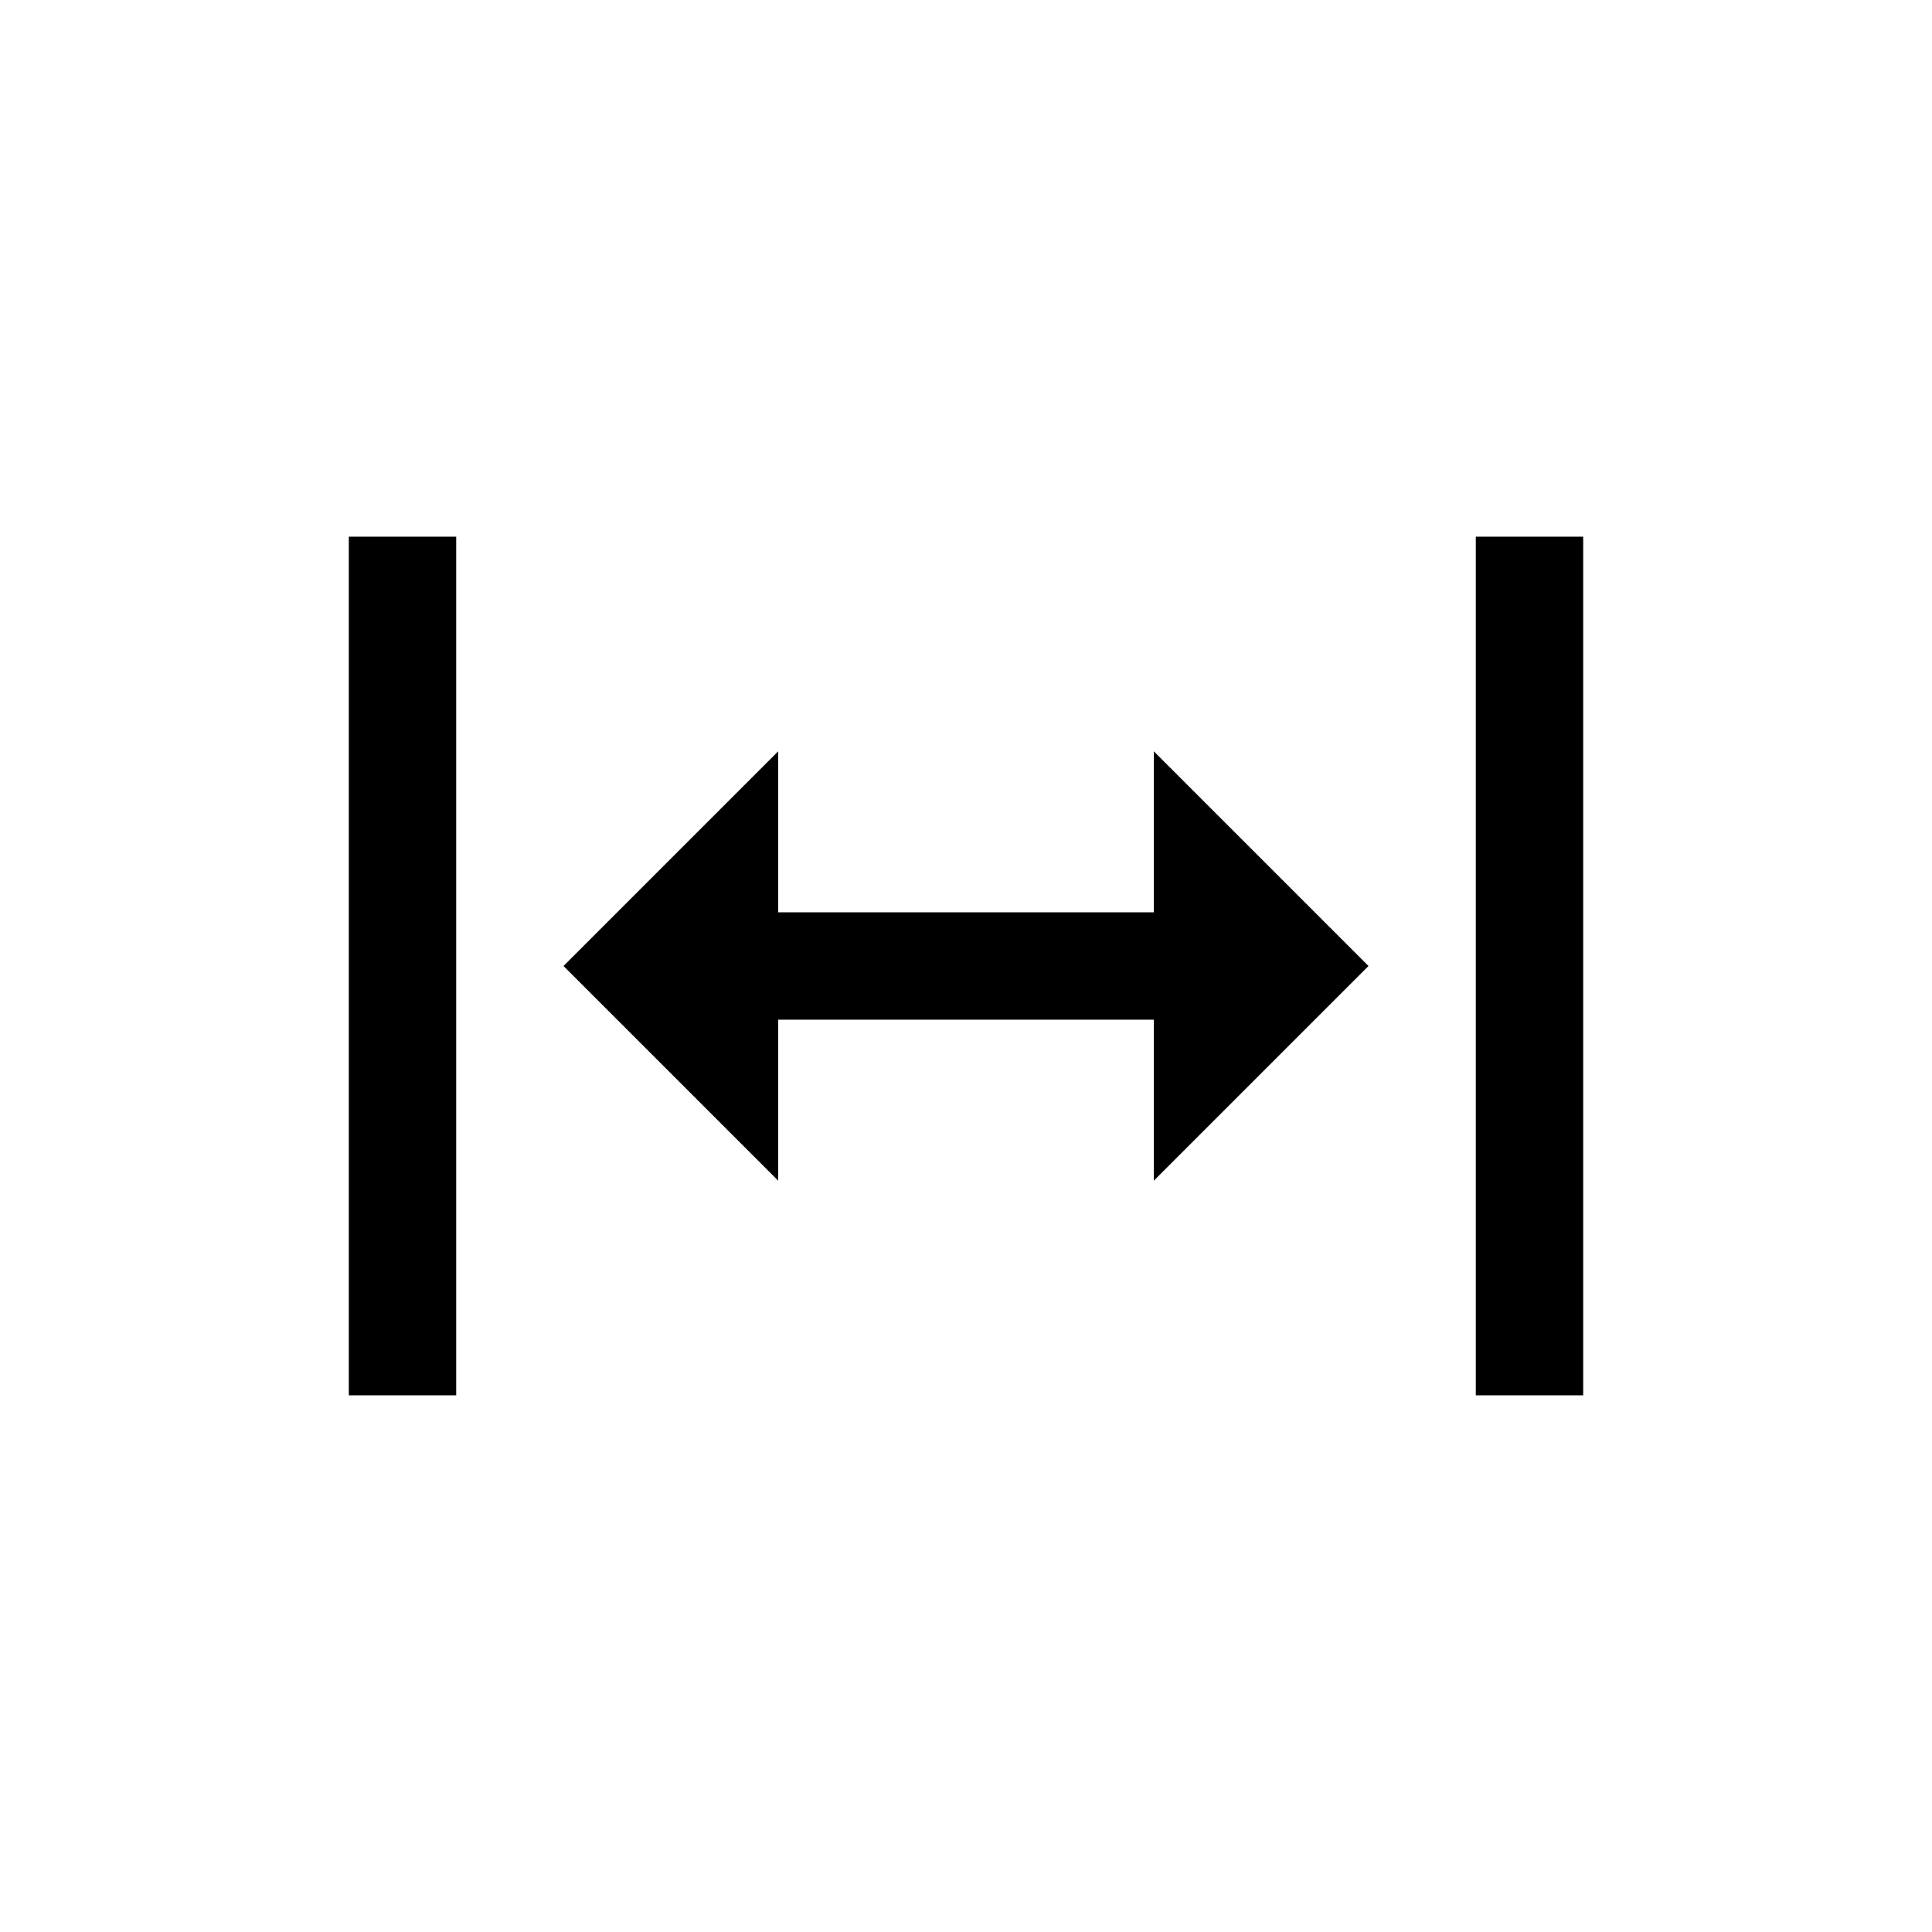
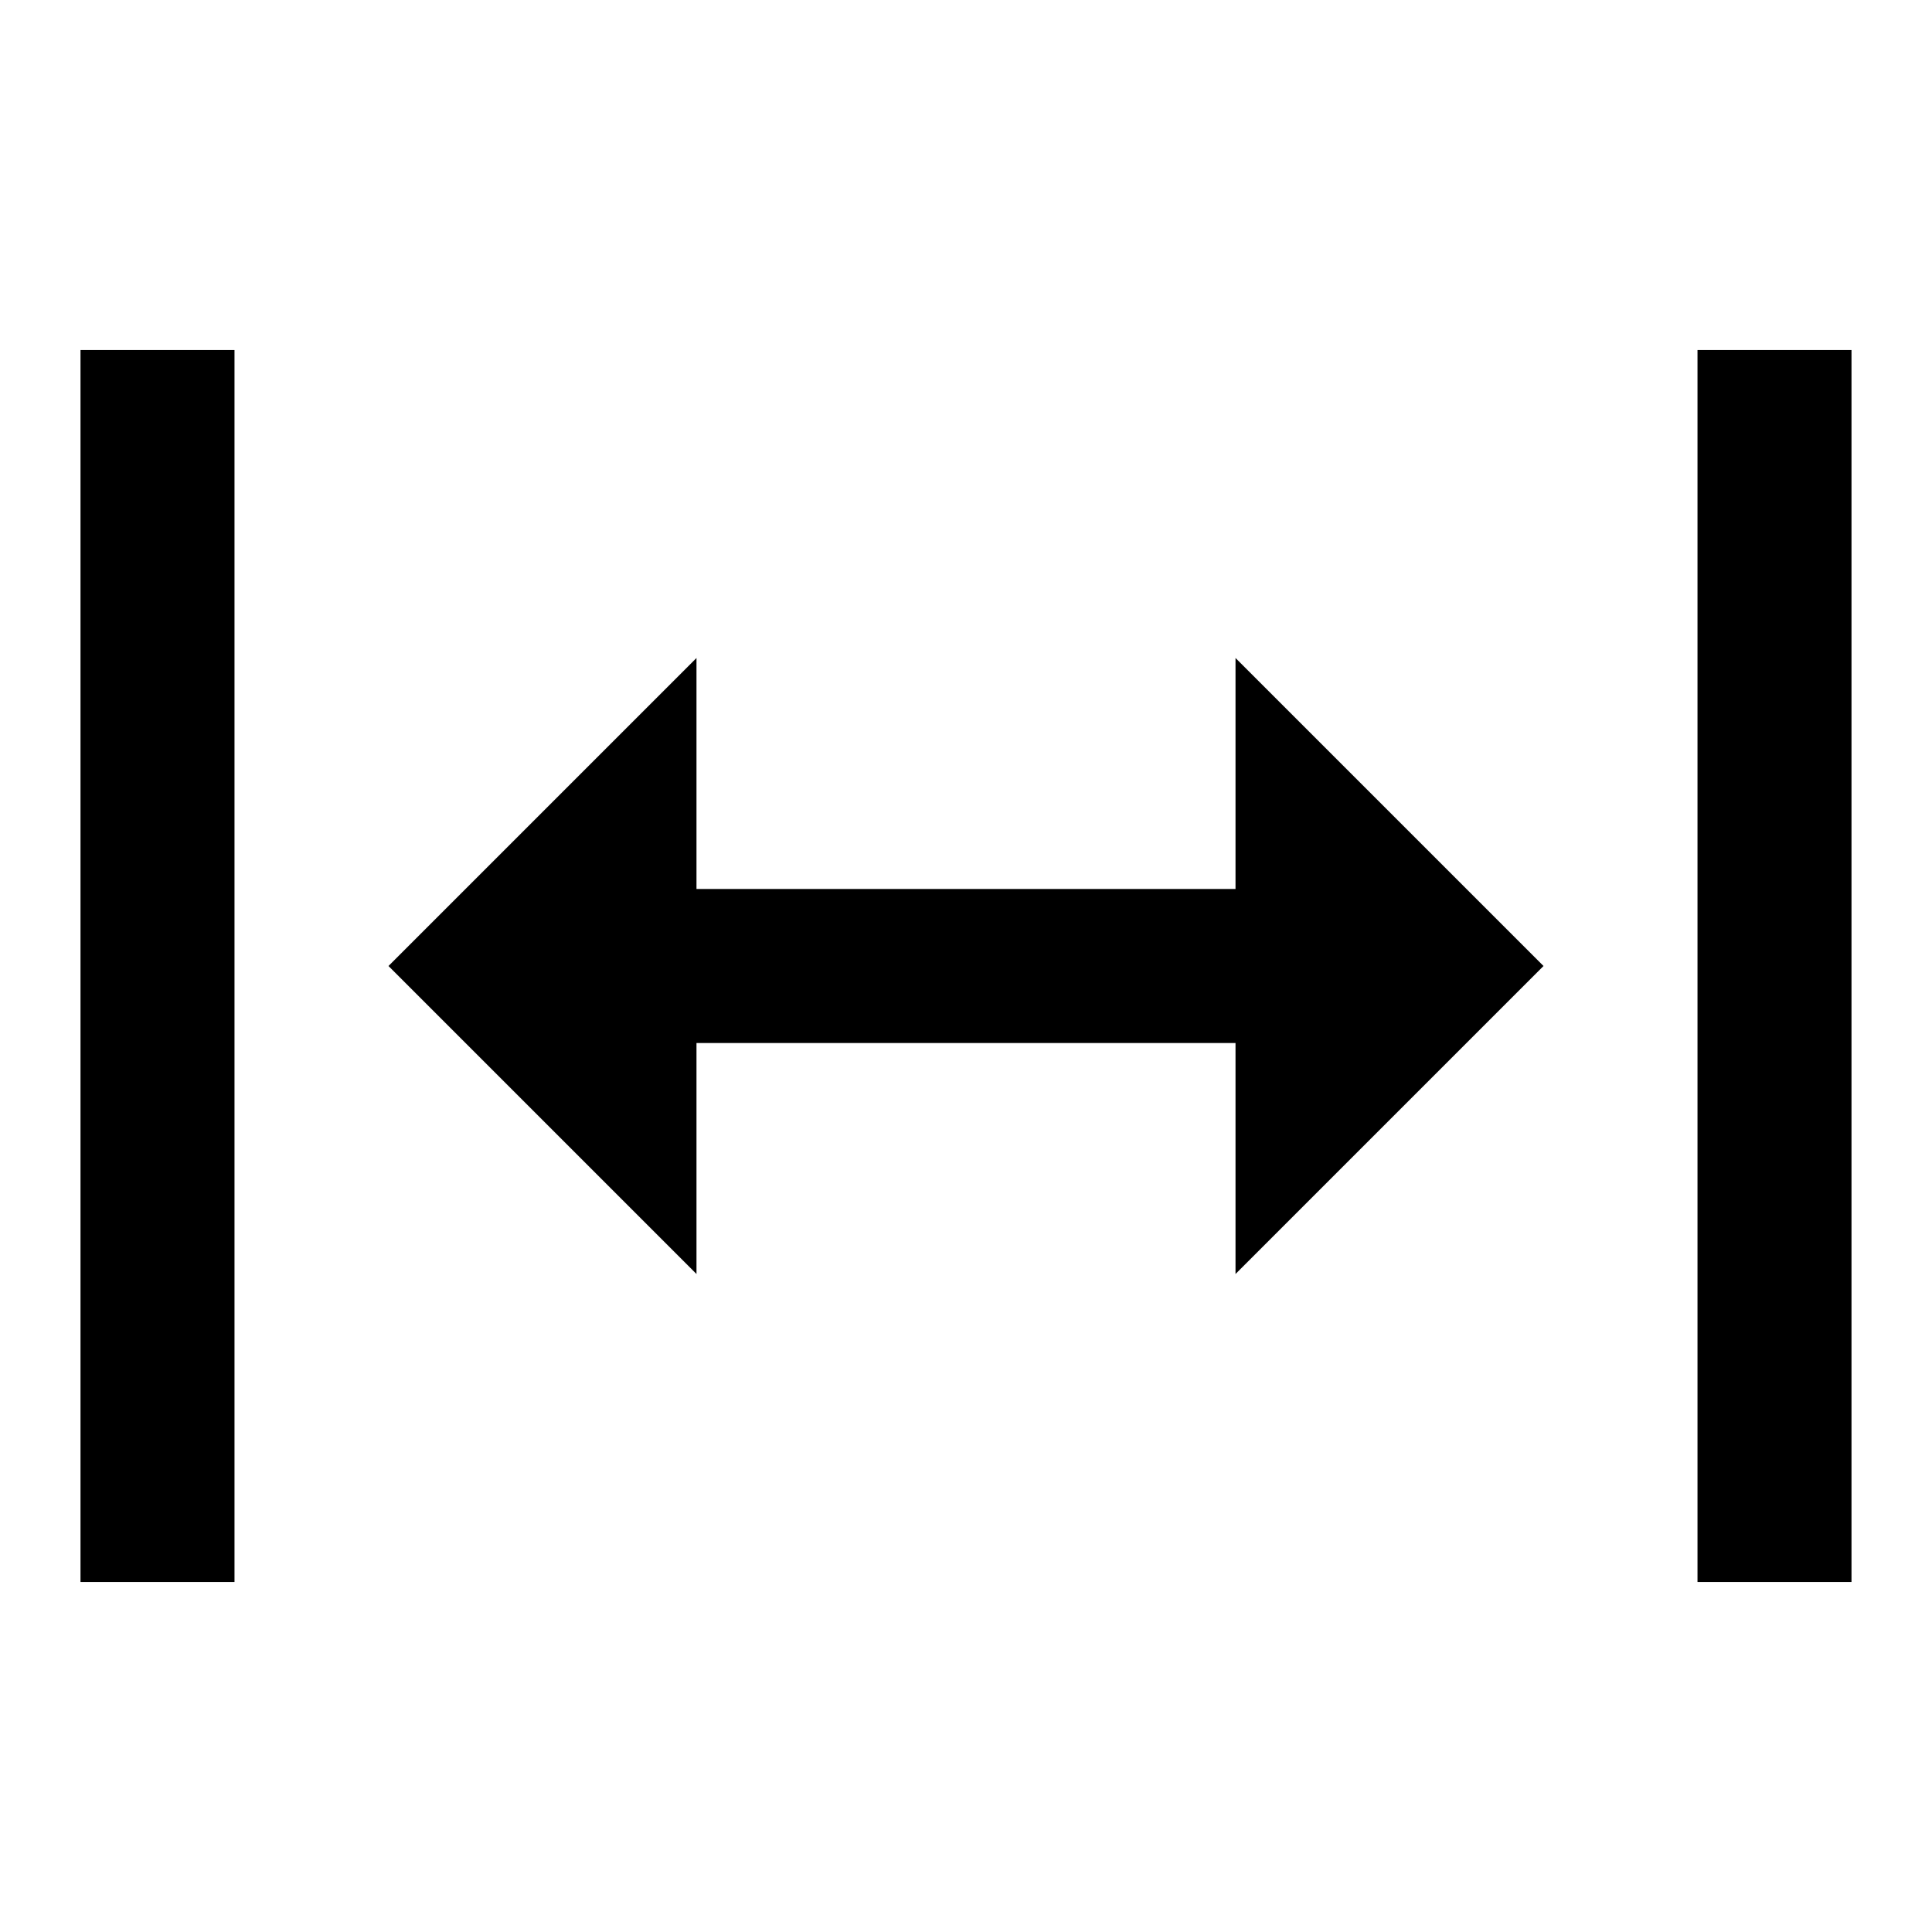
<svg xmlns="http://www.w3.org/2000/svg" width="24px" height="24px" viewBox="0 0 24 24" version="1.1">
  <g id="Artboard" stroke="none" stroke-width="1" fill="none" fill-rule="evenodd">
-     <path d="M12.667,12.333 L12.667,14.333 L14.667,14.333 L12,17 L9.333,14.333 L11.333,14.333 L11.333,12.333 L11.333,9.667 L9.333,9.667 L12,7 L14.667,9.667 L12.667,9.667 L12.667,12.333 Z M6.667,4.333 L6.667,5.667 L17.333,5.667 L17.333,4.333 L6.667,4.333 Z M6.667,18.333 L6.667,19.667 L17.333,19.667 L17.333,18.333 L6.667,18.333 Z" id="Shape" fill="#000000" fill-rule="nonzero" transform="translate(12, 12) rotate(-90) translate(-12, -12) " />
+     <path d="M12.957,12.478 L12.957,15.348 L15.826,15.348 L12,19.174 L8.174,15.348 L11.043,15.348 L11.043,12.478 L11.043,8.652 L8.174,8.652 L12,4.826 L15.826,8.652 L12.957,8.652 L12.957,12.478 Z M4.348,1 L4.348,2.913 L19.652,2.913 L19.652,1 L4.348,1 Z M4.348,21.087 L4.348,23 L19.652,23 L19.652,21.087 L4.348,21.087 Z" id="Shape" fill="#000000" fill-rule="nonzero" transform="translate(12, 12) rotate(-90) translate(-12, -12) " />
  </g>
</svg>
